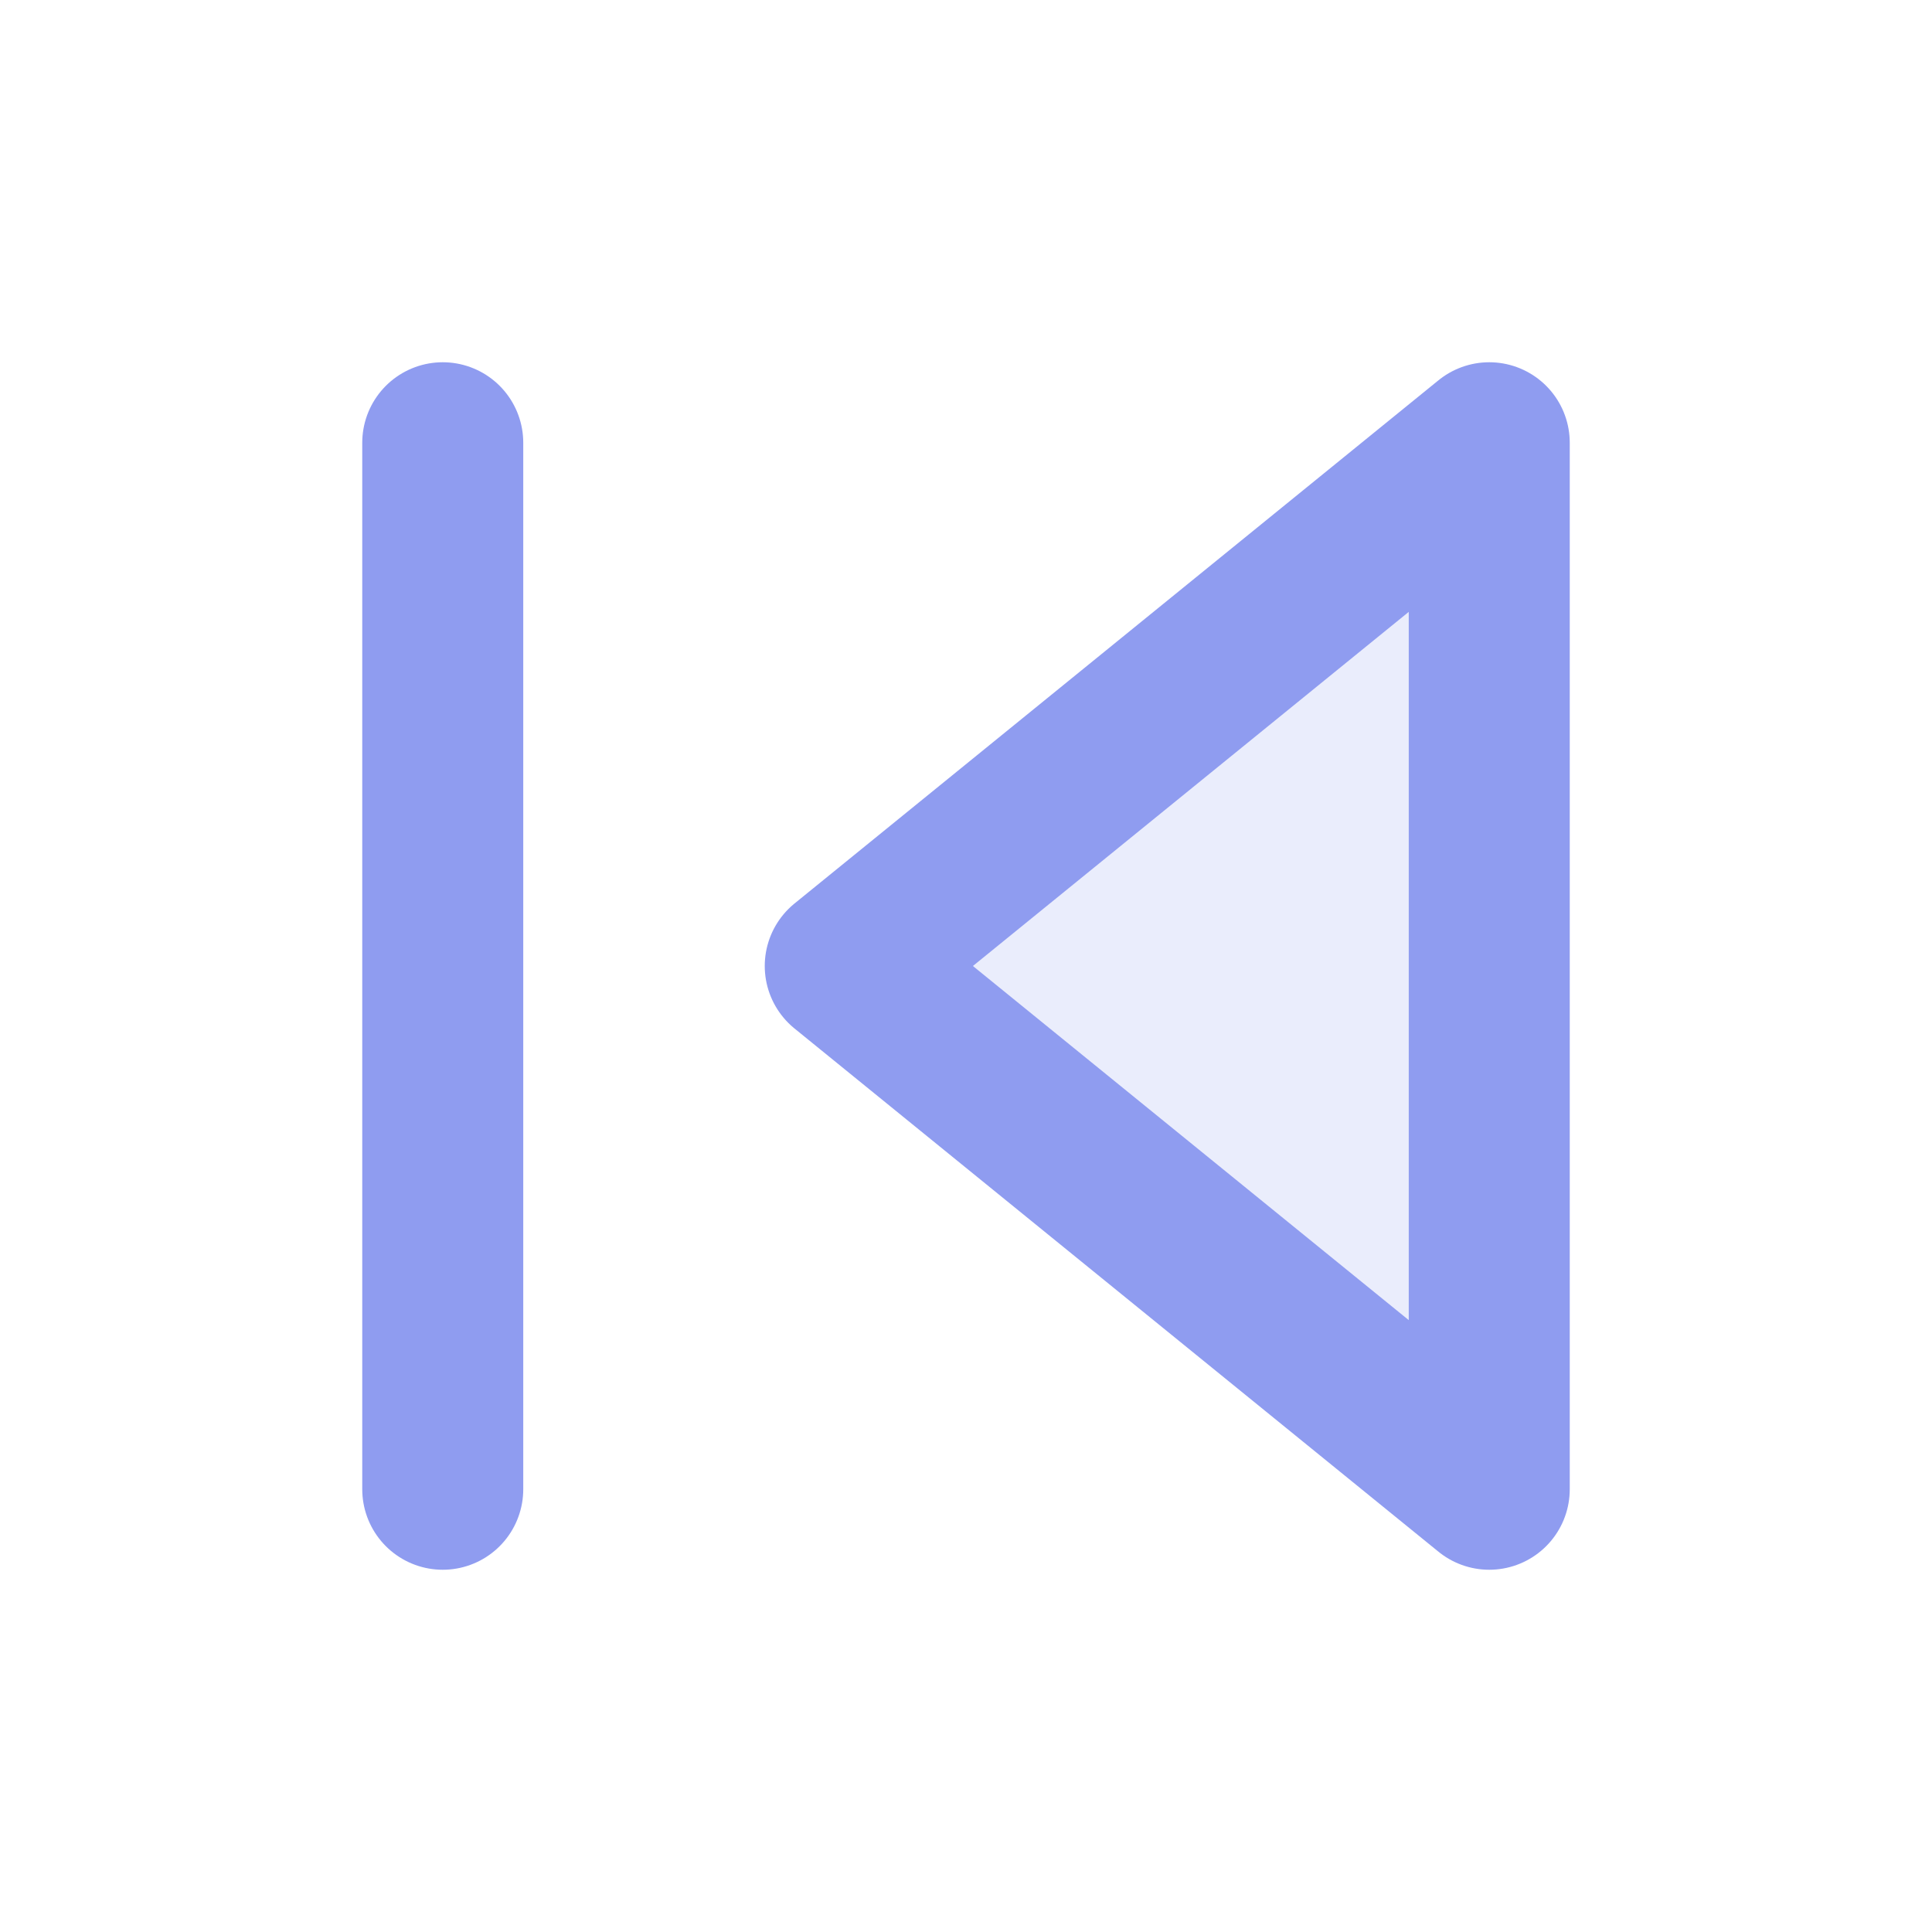
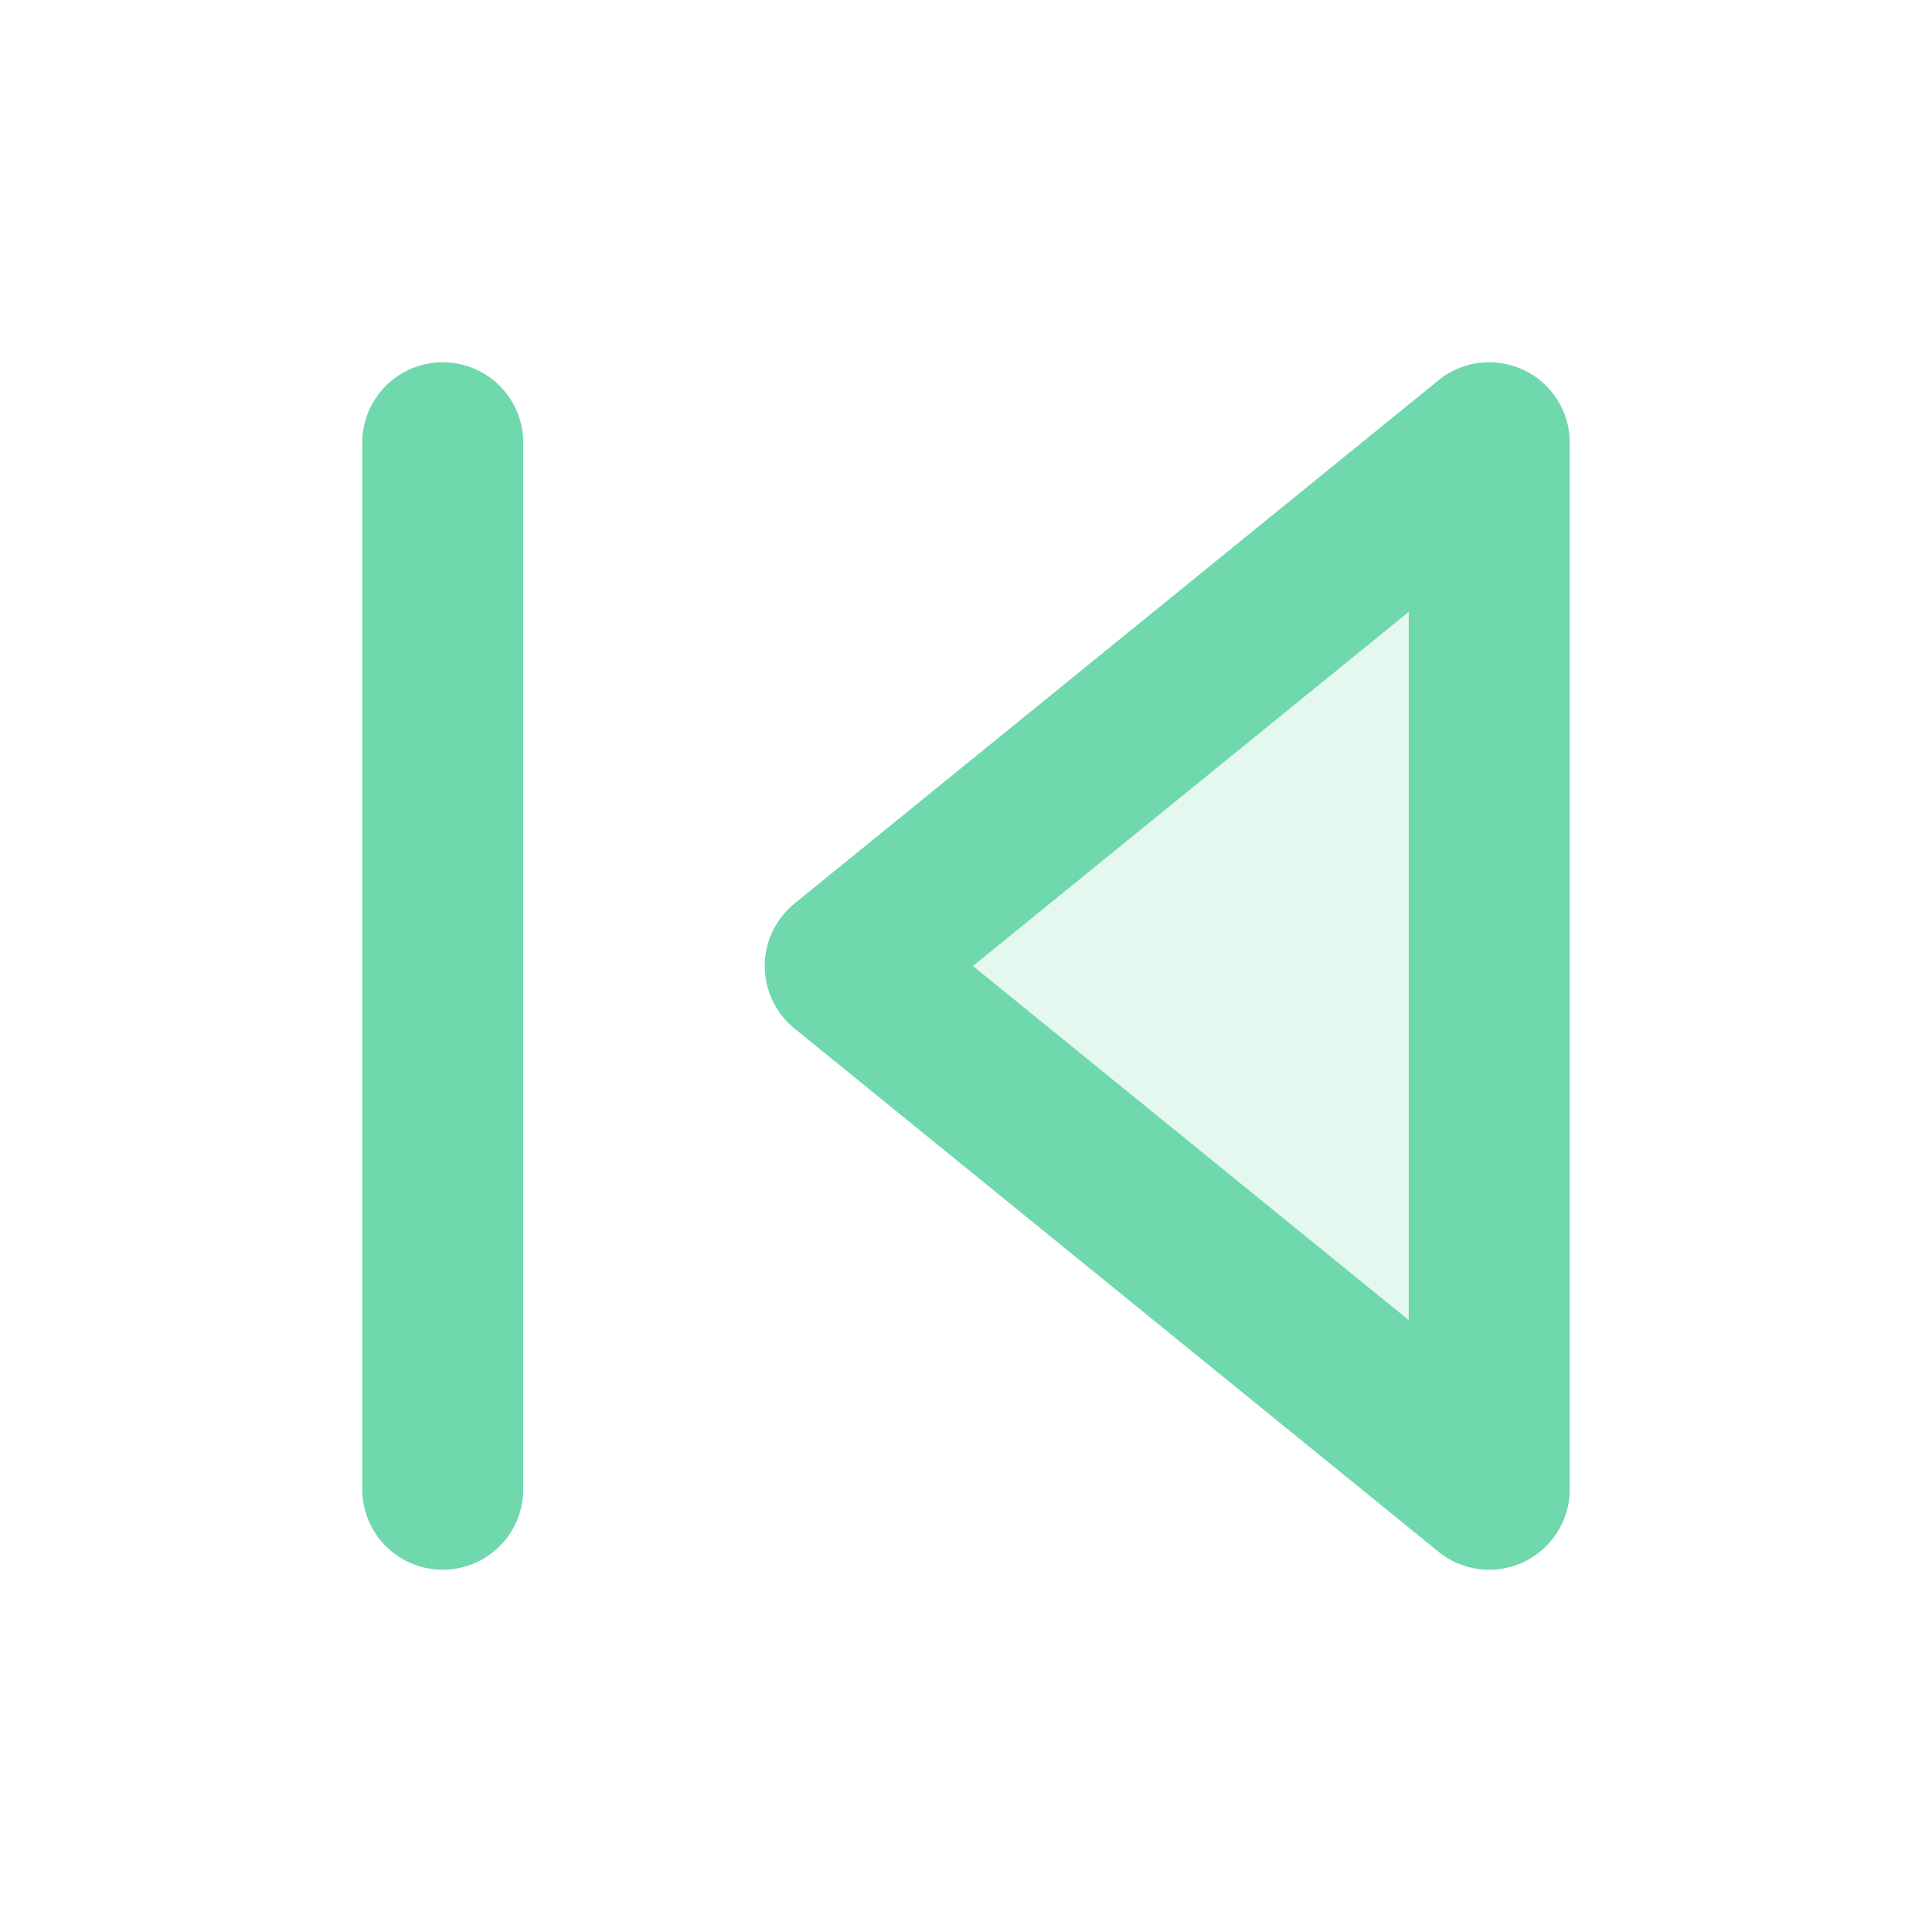
- <svg xmlns="http://www.w3.org/2000/svg" width="40" height="40" viewBox="0 0 24 24" fill="none" stroke="#8f9cf0" stroke-width="2" stroke-linecap="round" stroke-linejoin="round">
-   <path d="M18.5 5.5 L10.5 12 L18.5 18.5 Z" fill="rgba(143,156,240,.18)" />
+ <svg xmlns="http://www.w3.org/2000/svg" width="40" height="40" viewBox="0 0 24 24" fill="none" stroke="#6fd8ac" stroke-width="2" stroke-linecap="round" stroke-linejoin="round">
+   <path d="M18.5 5.5 L10.5 12 L18.5 18.5 Z" fill="rgba(111,216,172,.18)" />
  <path d="M5.5 5.5 V18.5" />
</svg>
